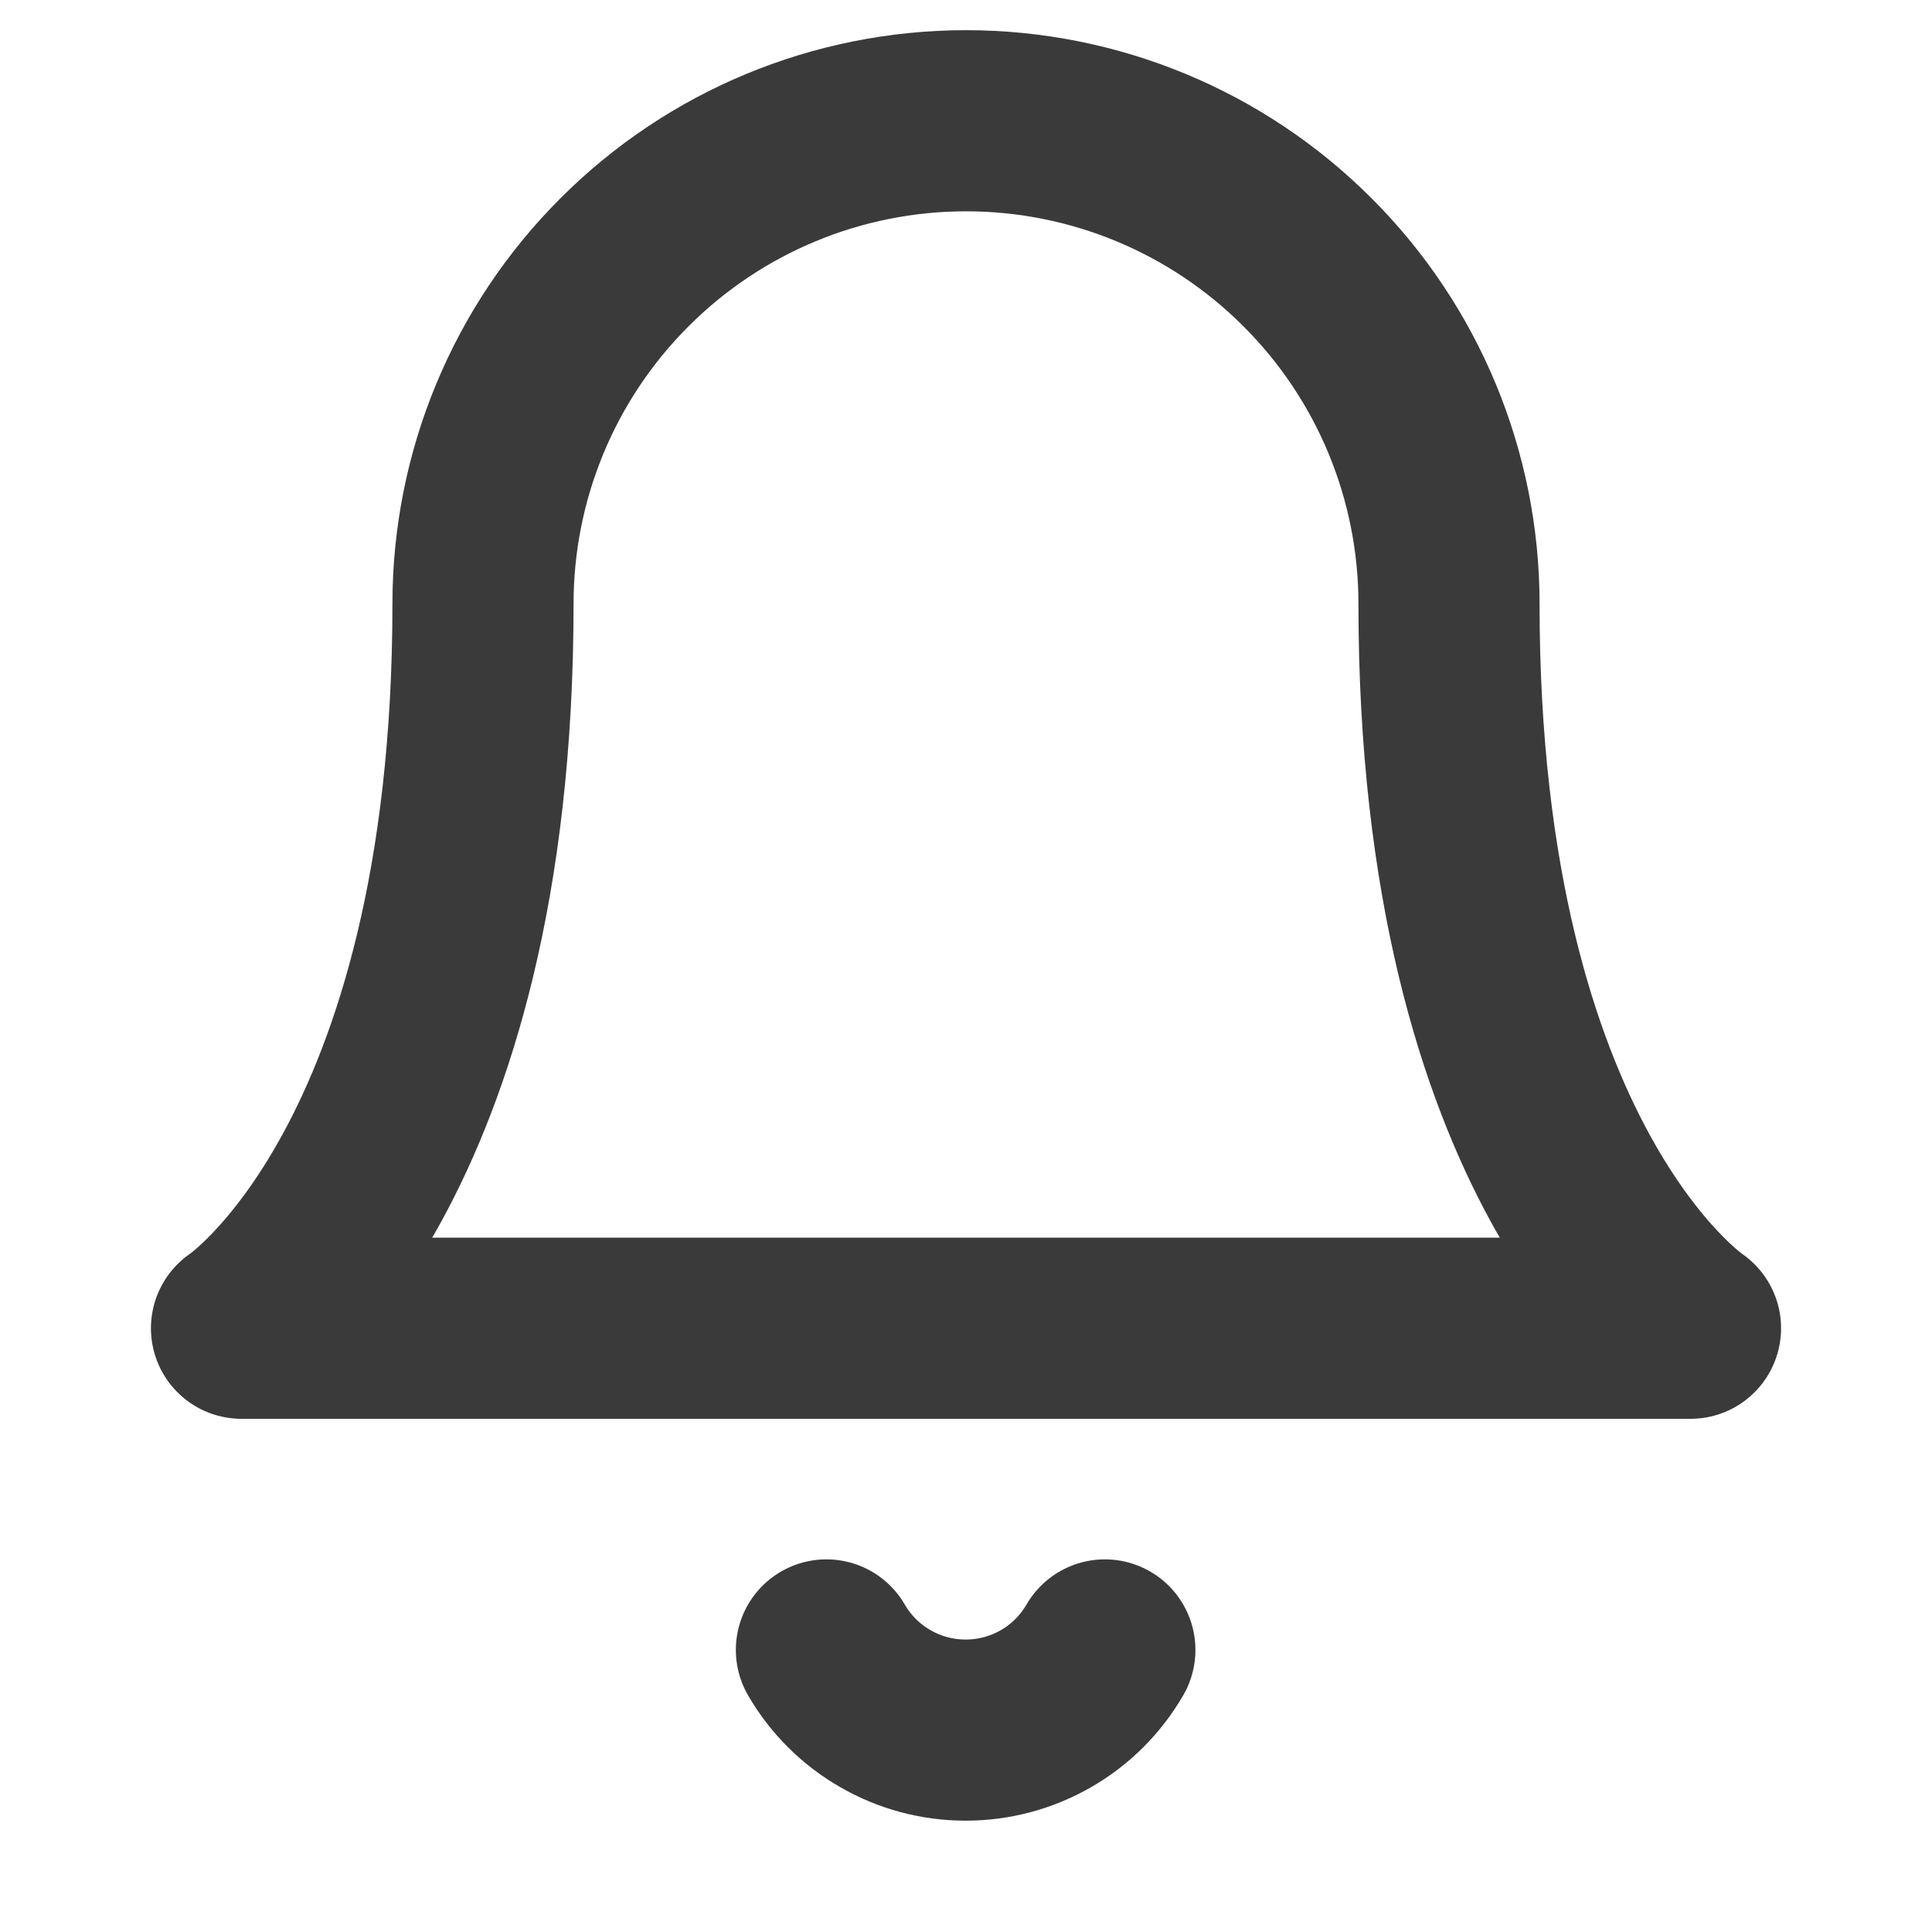
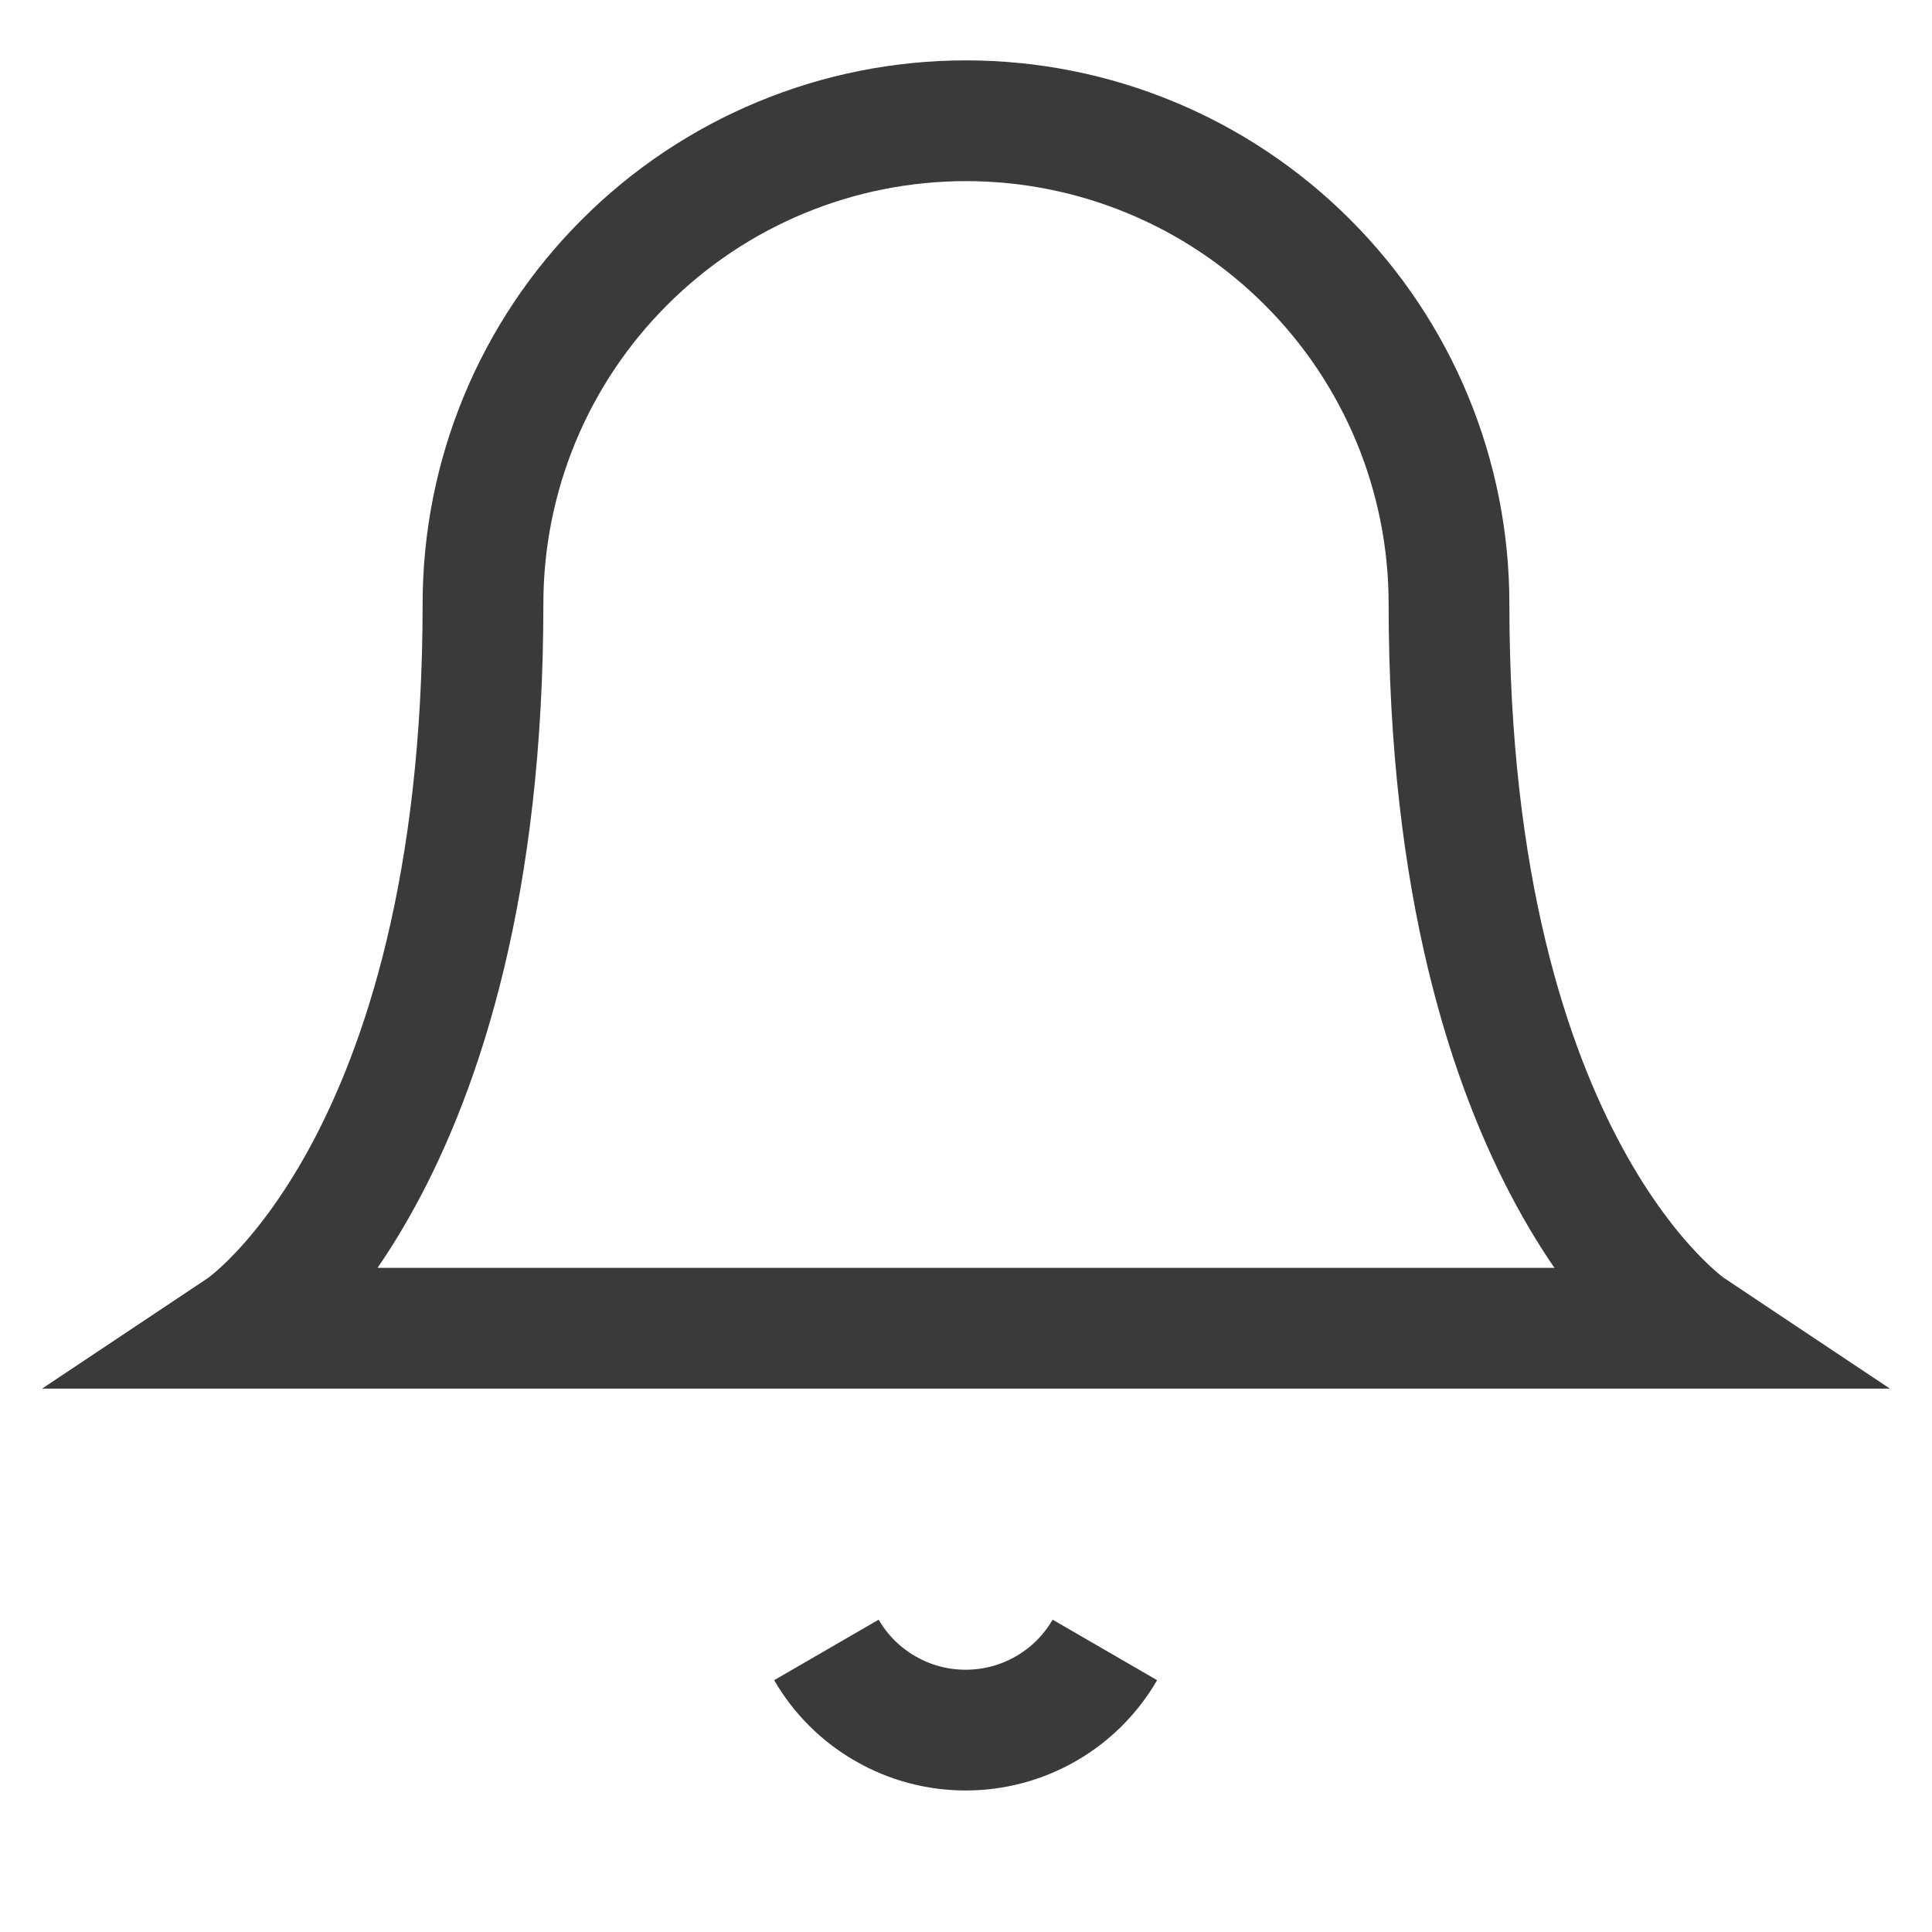
<svg xmlns="http://www.w3.org/2000/svg" width="16" height="16" viewBox="0 0 16 16" fill="none">
-   <path d="M12 5C12 3.939 11.579 2.922 10.828 2.172C10.078 1.421 9.061 1 8 1C6.939 1 5.922 1.421 5.172 2.172C4.421 2.922 4 3.939 4 5C4 9.667 2 11 2 11H14C14 11 12 9.667 12 5Z" stroke="#3A3A3A" stroke-width="1.5" stroke-linecap="round" stroke-linejoin="round" />
-   <path d="M9.15 13.664C9.033 13.866 8.865 14.034 8.663 14.15C8.46 14.267 8.231 14.328 7.997 14.328C7.763 14.328 7.534 14.267 7.332 14.15C7.129 14.034 6.961 13.866 6.844 13.664" stroke="#3A3A3A" stroke-width="1.5" stroke-linecap="round" stroke-linejoin="round" />
+   <path d="M12 5C12 3.939 11.579 2.922 10.828 2.172C10.078 1.421 9.061 1 8 1C6.939 1 5.922 1.421 5.172 2.172C4.421 2.922 4 3.939 4 5C4 9.667 2 11 2 11H14C14 11 12 9.667 12 5Z" stroke="#3A3A3A" strokeWidth="1.5" strokeLinecap="round" strokeLinejoin="round" />
+   <path d="M9.15 13.664C9.033 13.866 8.865 14.034 8.663 14.15C8.46 14.267 8.231 14.328 7.997 14.328C7.763 14.328 7.534 14.267 7.332 14.15C7.129 14.034 6.961 13.866 6.844 13.664" stroke="#3A3A3A" strokeWidth="1.5" strokeLinecap="round" strokeLinejoin="round" />
</svg>
